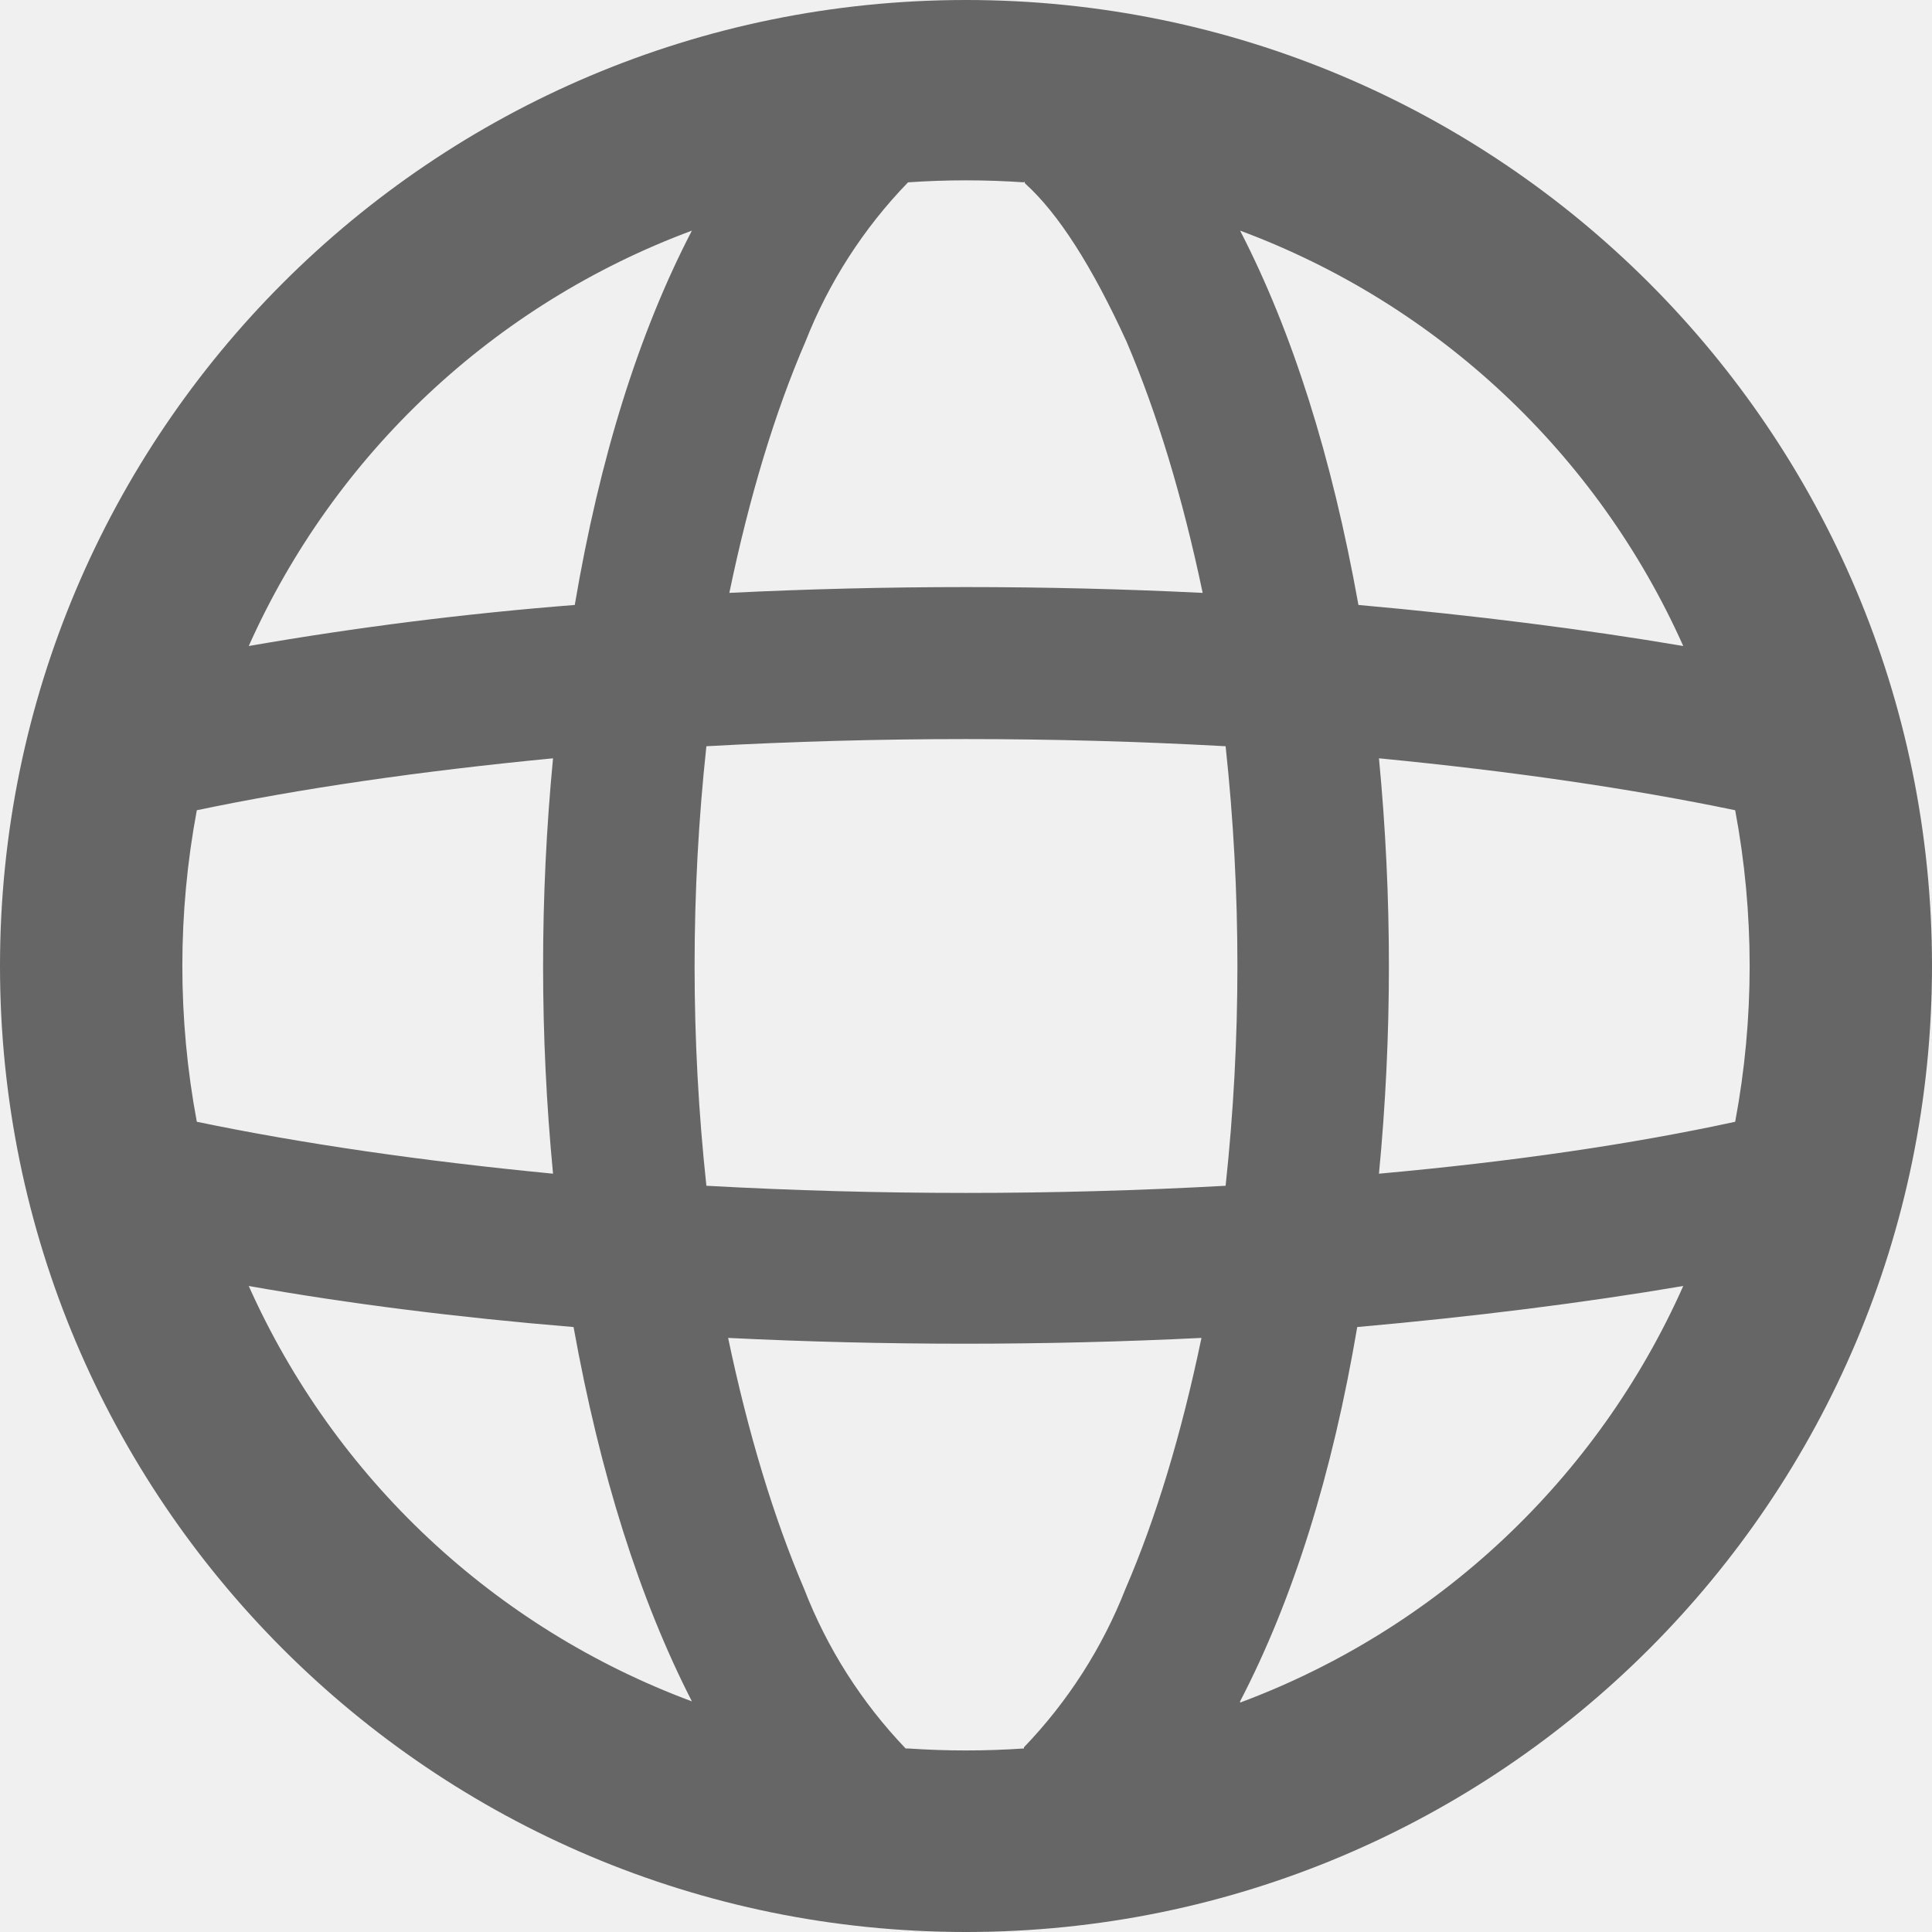
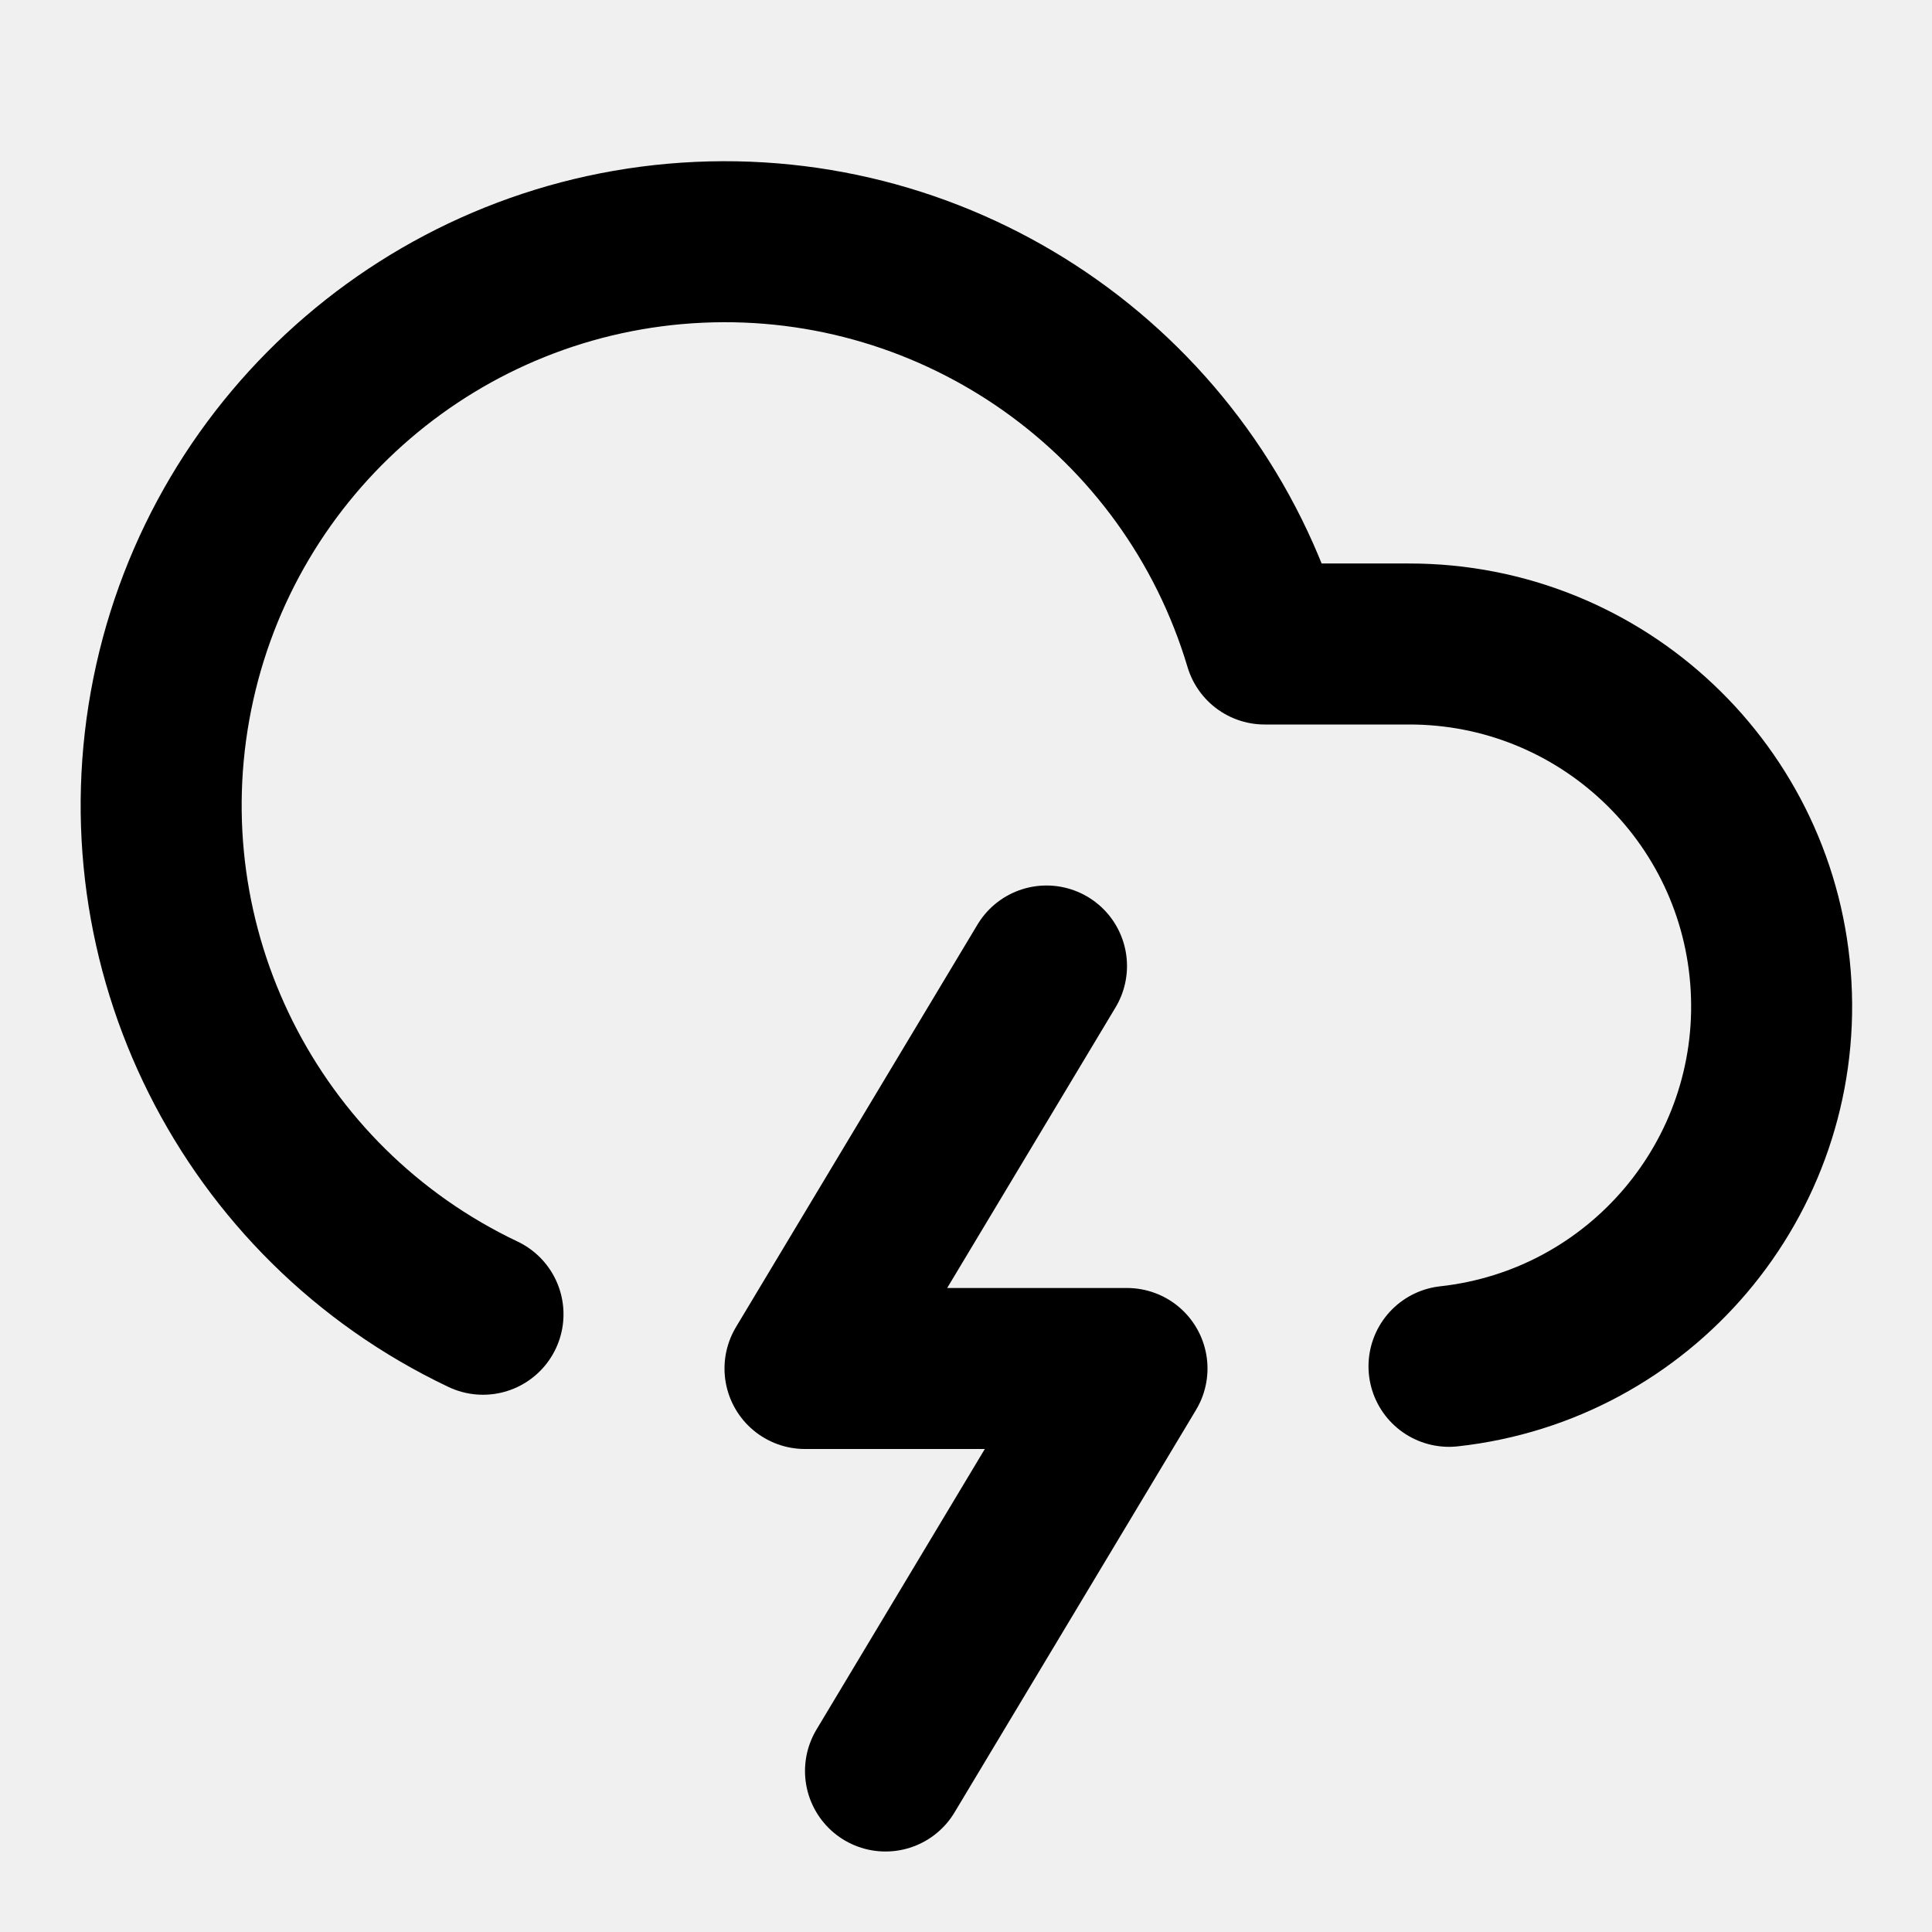
- <svg xmlns="http://www.w3.org/2000/svg" fill="none" viewBox="0 0 16 16">
-   <g clip-path="url(#a)">
-     <path fill-rule="evenodd" clip-rule="evenodd" d="M10.27 14.1a6.5 6.5 0 0 0 3.67-3.45q-1.24.21-2.7.34-.31 1.83-.97 3.1M8 16A8 8 0 1 0 8 0a8 8 0 0 0 0 16m.48-1.52a7 7 0 0 1-.96 0H7.5a4 4 0 0 1-.84-1.32q-.38-.89-.63-2.08a40 40 0 0 0 3.92 0q-.25 1.2-.63 2.08a4 4 0 0 1-.84 1.31zm2.94-4.76q1.66-.15 2.95-.43a7 7 0 0 0 0-2.58q-1.3-.27-2.95-.43a18 18 0 0 1 0 3.44m-1.27-3.54a17 17 0 0 1 0 3.64 39 39 0 0 1-4.3 0 17 17 0 0 1 0-3.64 39 39 0 0 1 4.3 0m1.1-1.17q1.45.13 2.69.34a6.5 6.5 0 0 0-3.67-3.44q.65 1.26.98 3.1M8.48 1.5l.01.02q.41.37.84 1.31.38.89.63 2.08a40 40 0 0 0-3.92 0q.25-1.2.63-2.08a4 4 0 0 1 .85-1.32 7 7 0 0 1 .96 0m-2.75.4a6.5 6.5 0 0 0-3.67 3.44 29 29 0 0 1 2.7-.34q.31-1.83.97-3.1M4.58 6.28q-1.66.16-2.95.43a7 7 0 0 0 0 2.58q1.3.27 2.95.43a18 18 0 0 1 0-3.44m.17 4.71q-1.45-.12-2.69-.34a6.5 6.5 0 0 0 3.67 3.44q-.65-1.27-.98-3.1" fill="#666" />
-   </g>
-   <defs>
-     <clipPath id="a">
-       <path fill="#fff" d="M0 0h16v16H0z" />
-     </clipPath>
-   </defs>
+ <svg xmlns="http://www.w3.org/2000/svg" width="24" height="24" viewBox="0 0 24 24" fill="none" stroke="currentColor" stroke-width="2" stroke-linecap="round" stroke-linejoin="round" class="lucide lucide-cloud-lightning h-6 w-6 text-blue-500">
+   <path d="M6 16.326A7 7 0 1 1 15.71 8h1.79a4.5 4.5 0 0 1 .5 8.973" />
+   <path d="m13 12-3 5h4l-3 5" />
</svg>
